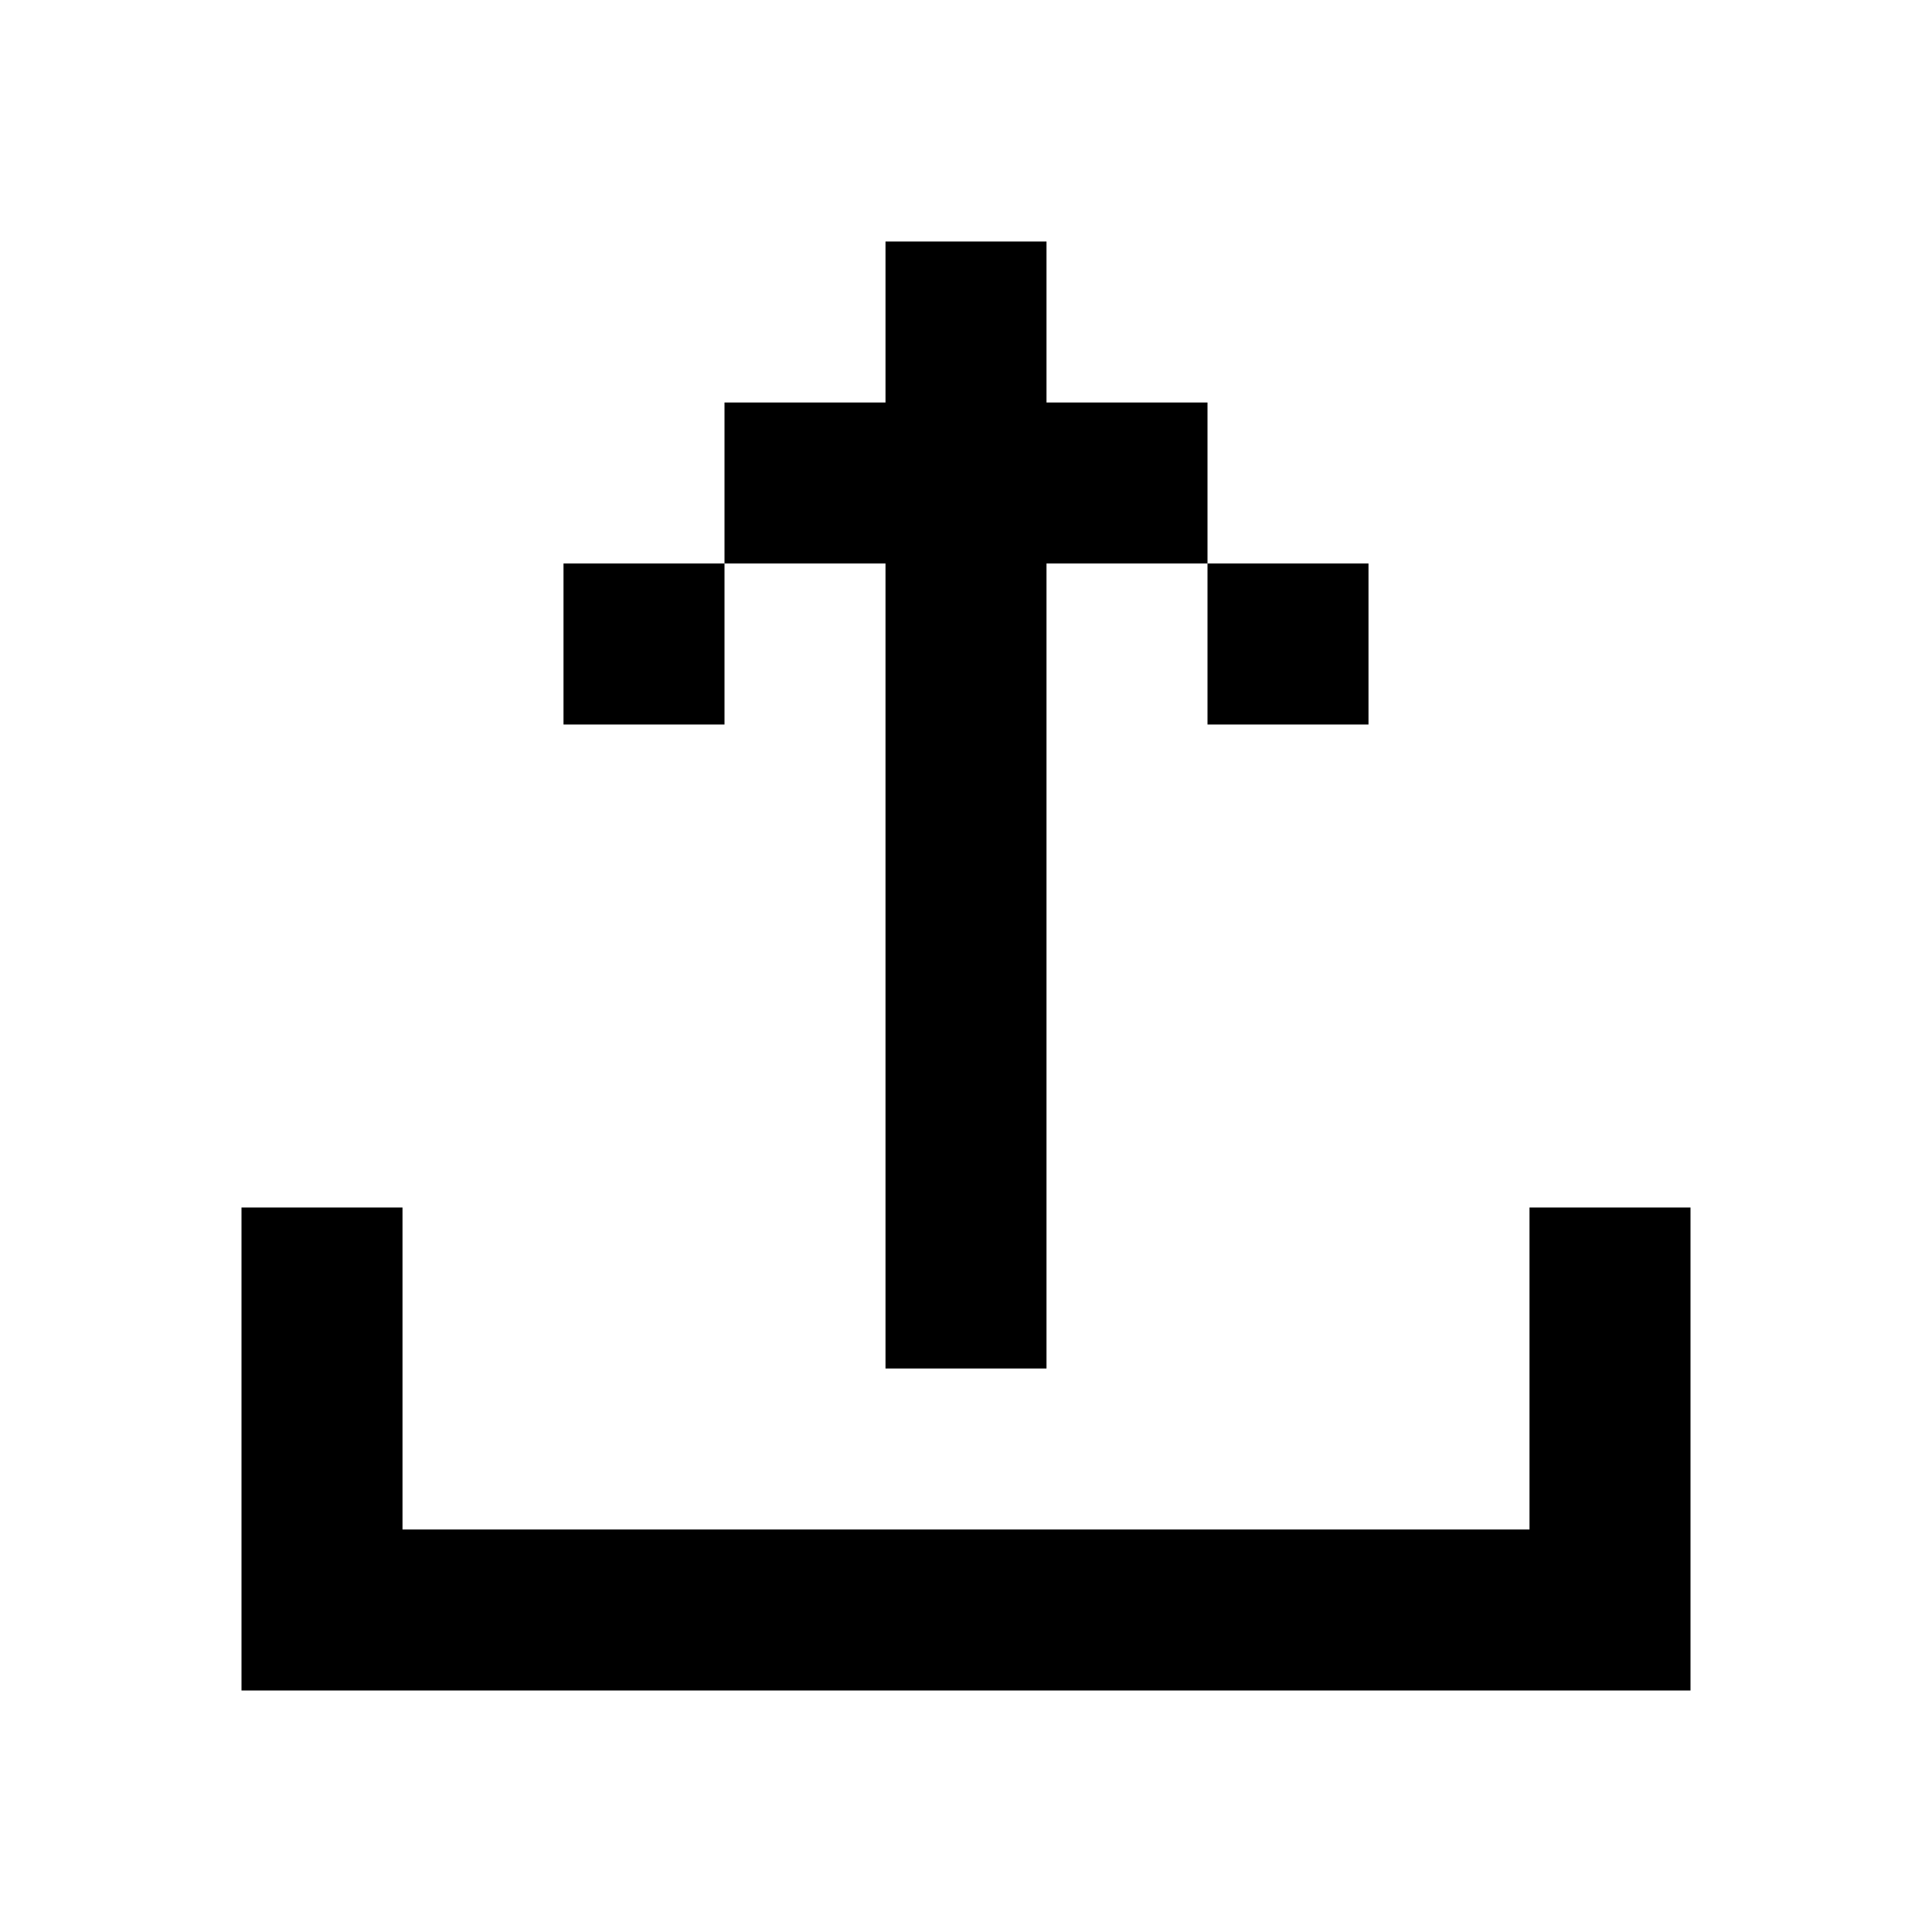
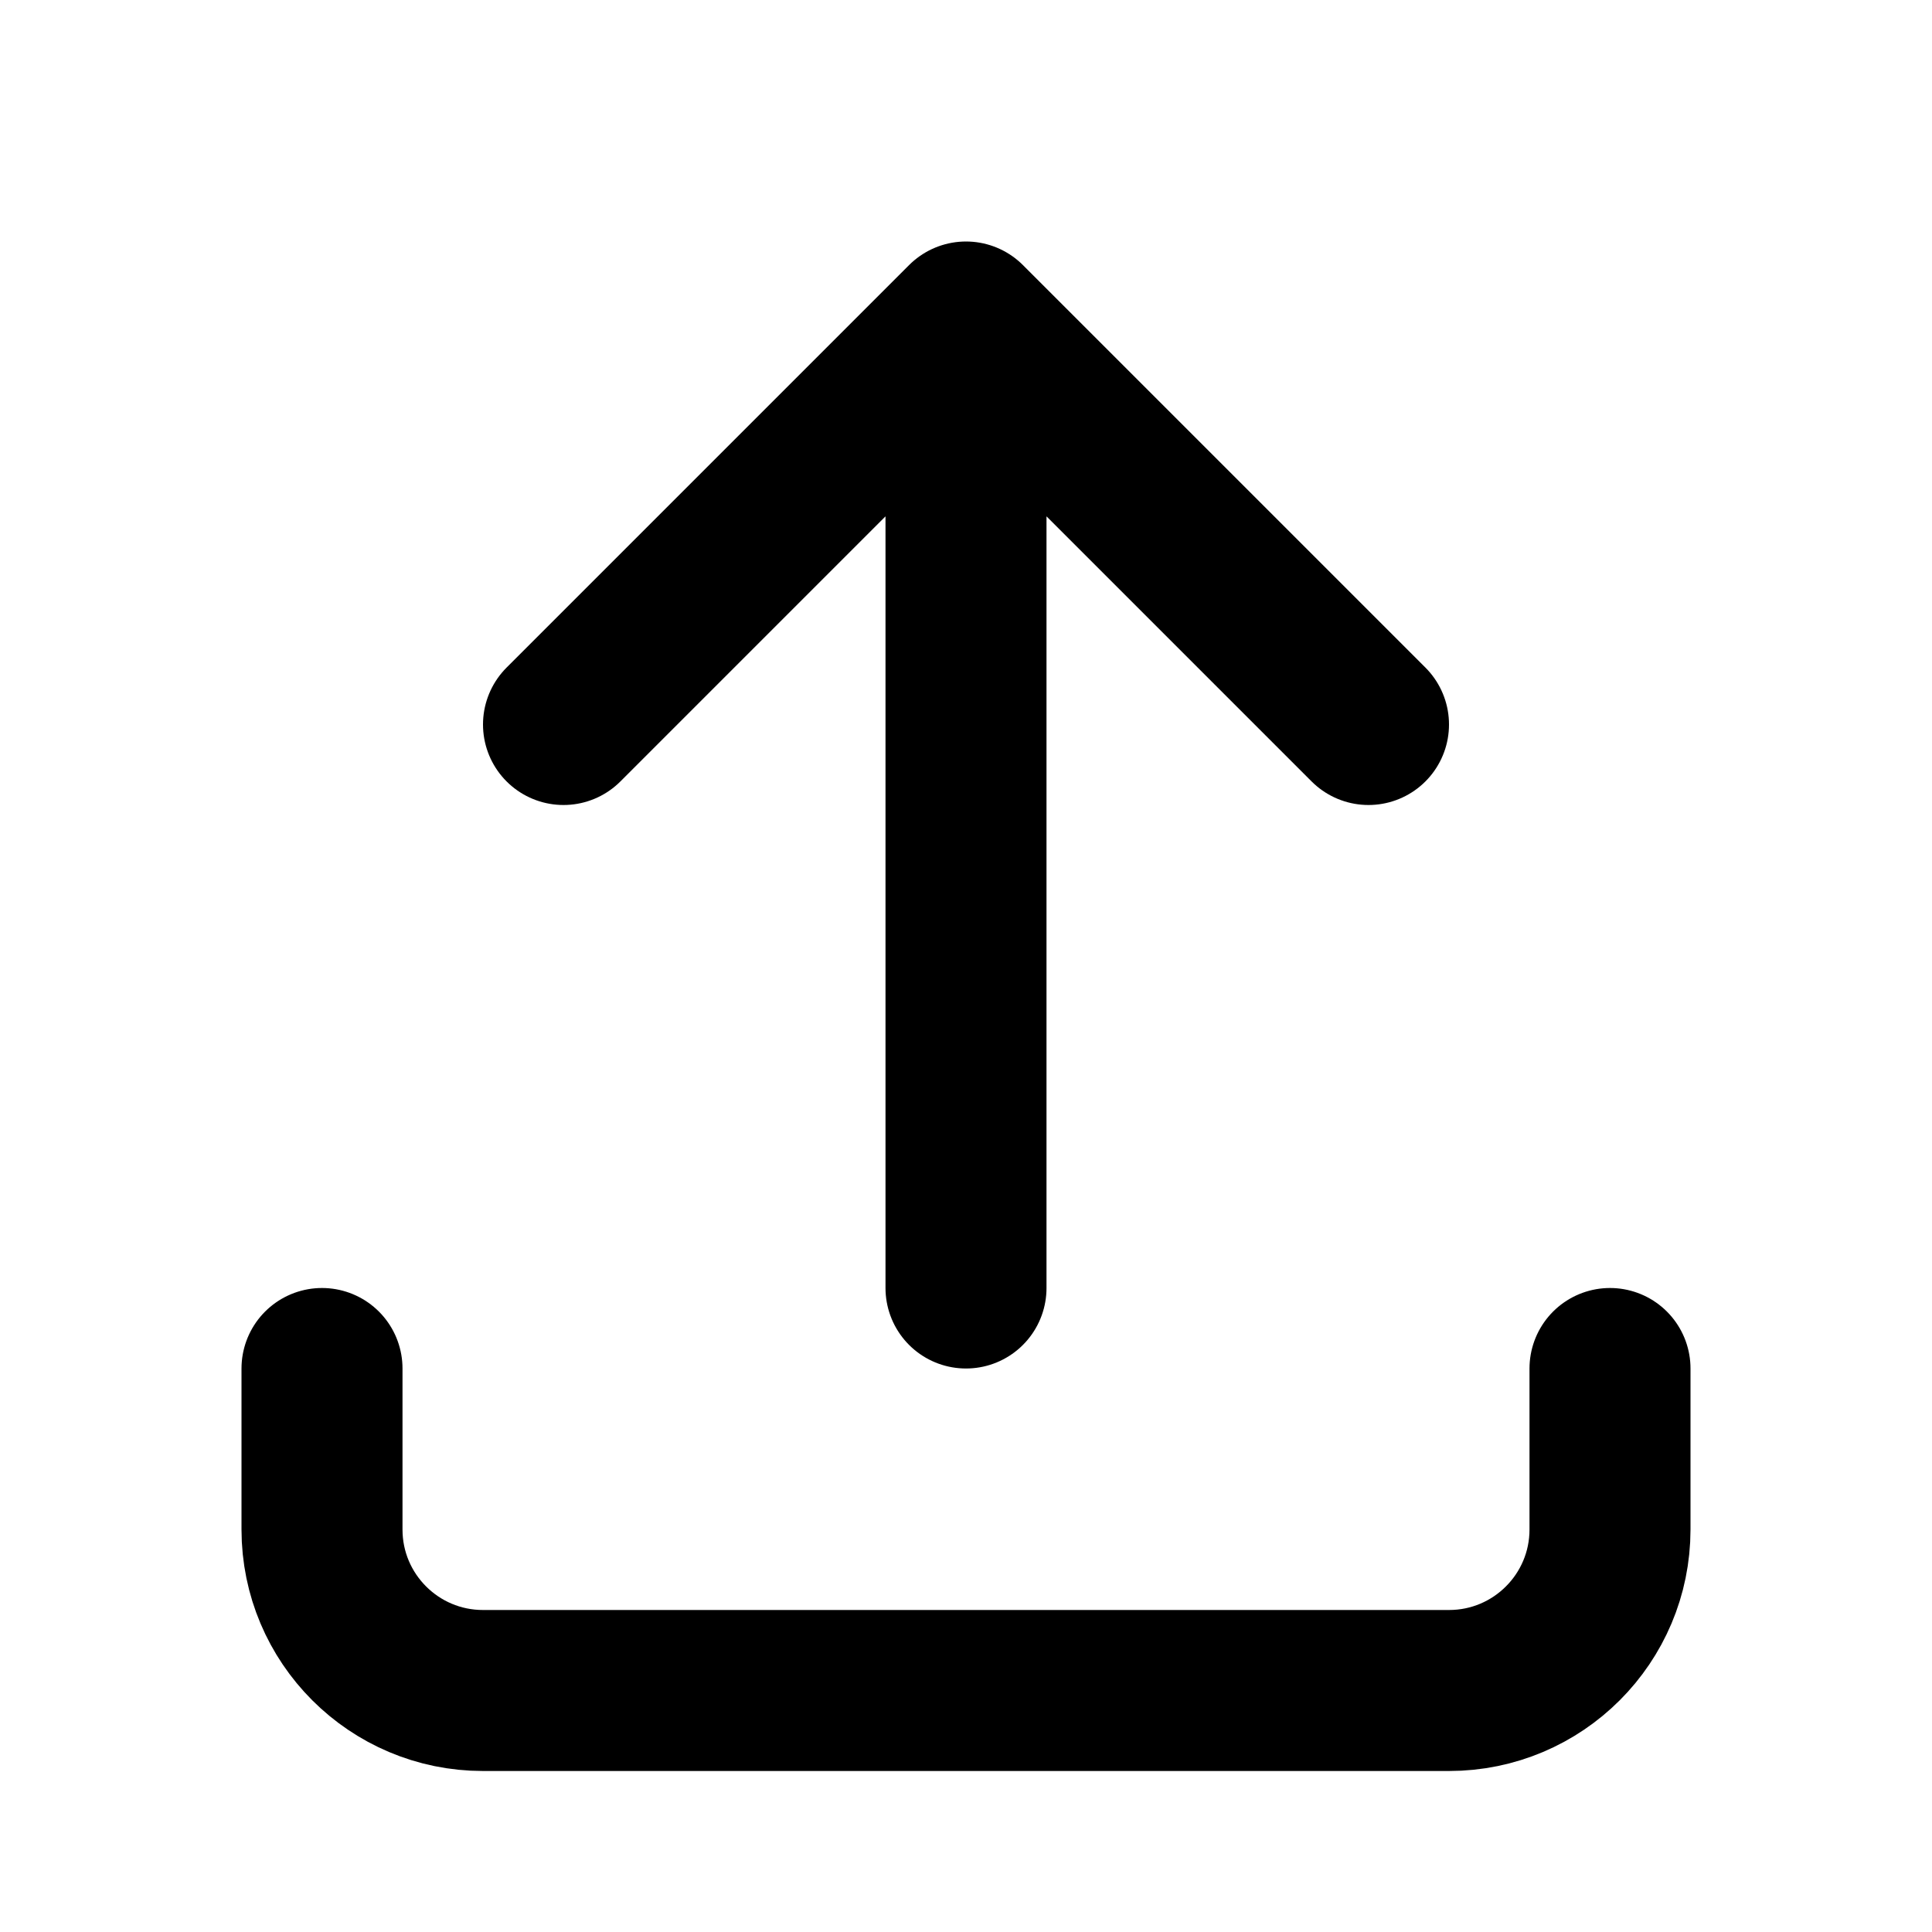
<svg xmlns="http://www.w3.org/2000/svg" width="512" height="512" viewBox="0 0 24 24">
-   <path fill="#000000" d="M11 5V3h2v2h2v2h2v2h-2V7h-2v10h-2V7H9v2H7V7h2V5h2zM3 15v6h18v-6h-2v4H5v-4H3z" />
+   <path fill="none" stroke="#000000" stroke-linecap="round" stroke-linejoin="round" stroke-width="2" d="M4 17v2a2 2 0 0 0 2 2h12a2 2 0 0 0 2-2v-2M7 9l5-5l5 5m-5-5v12" />
</svg>
